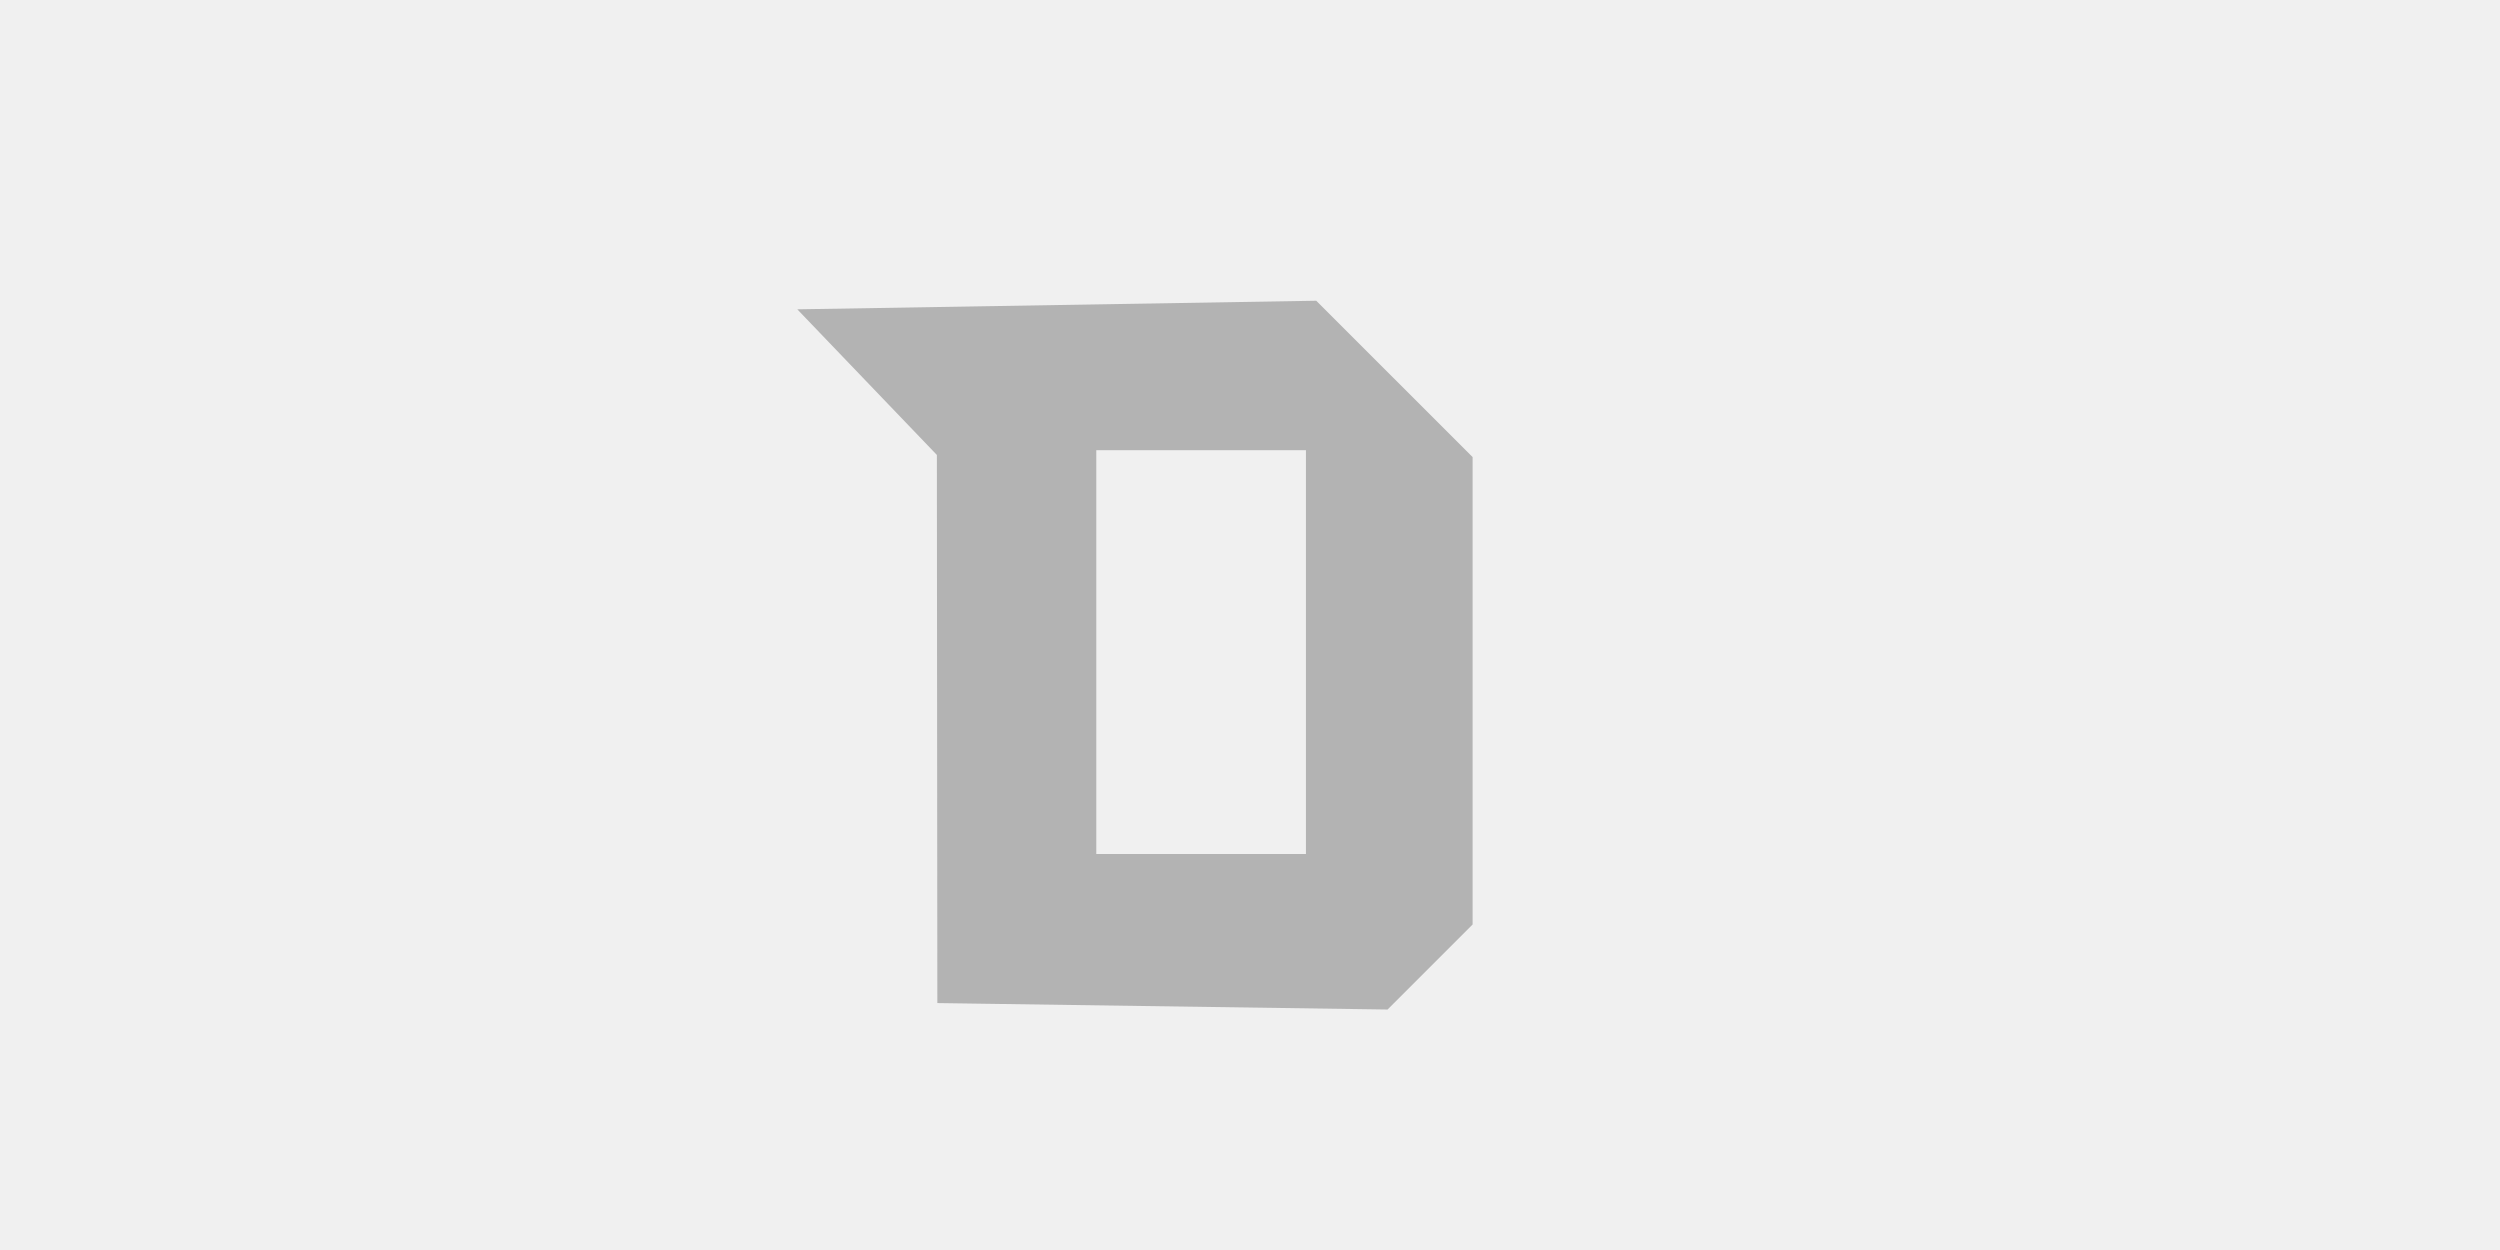
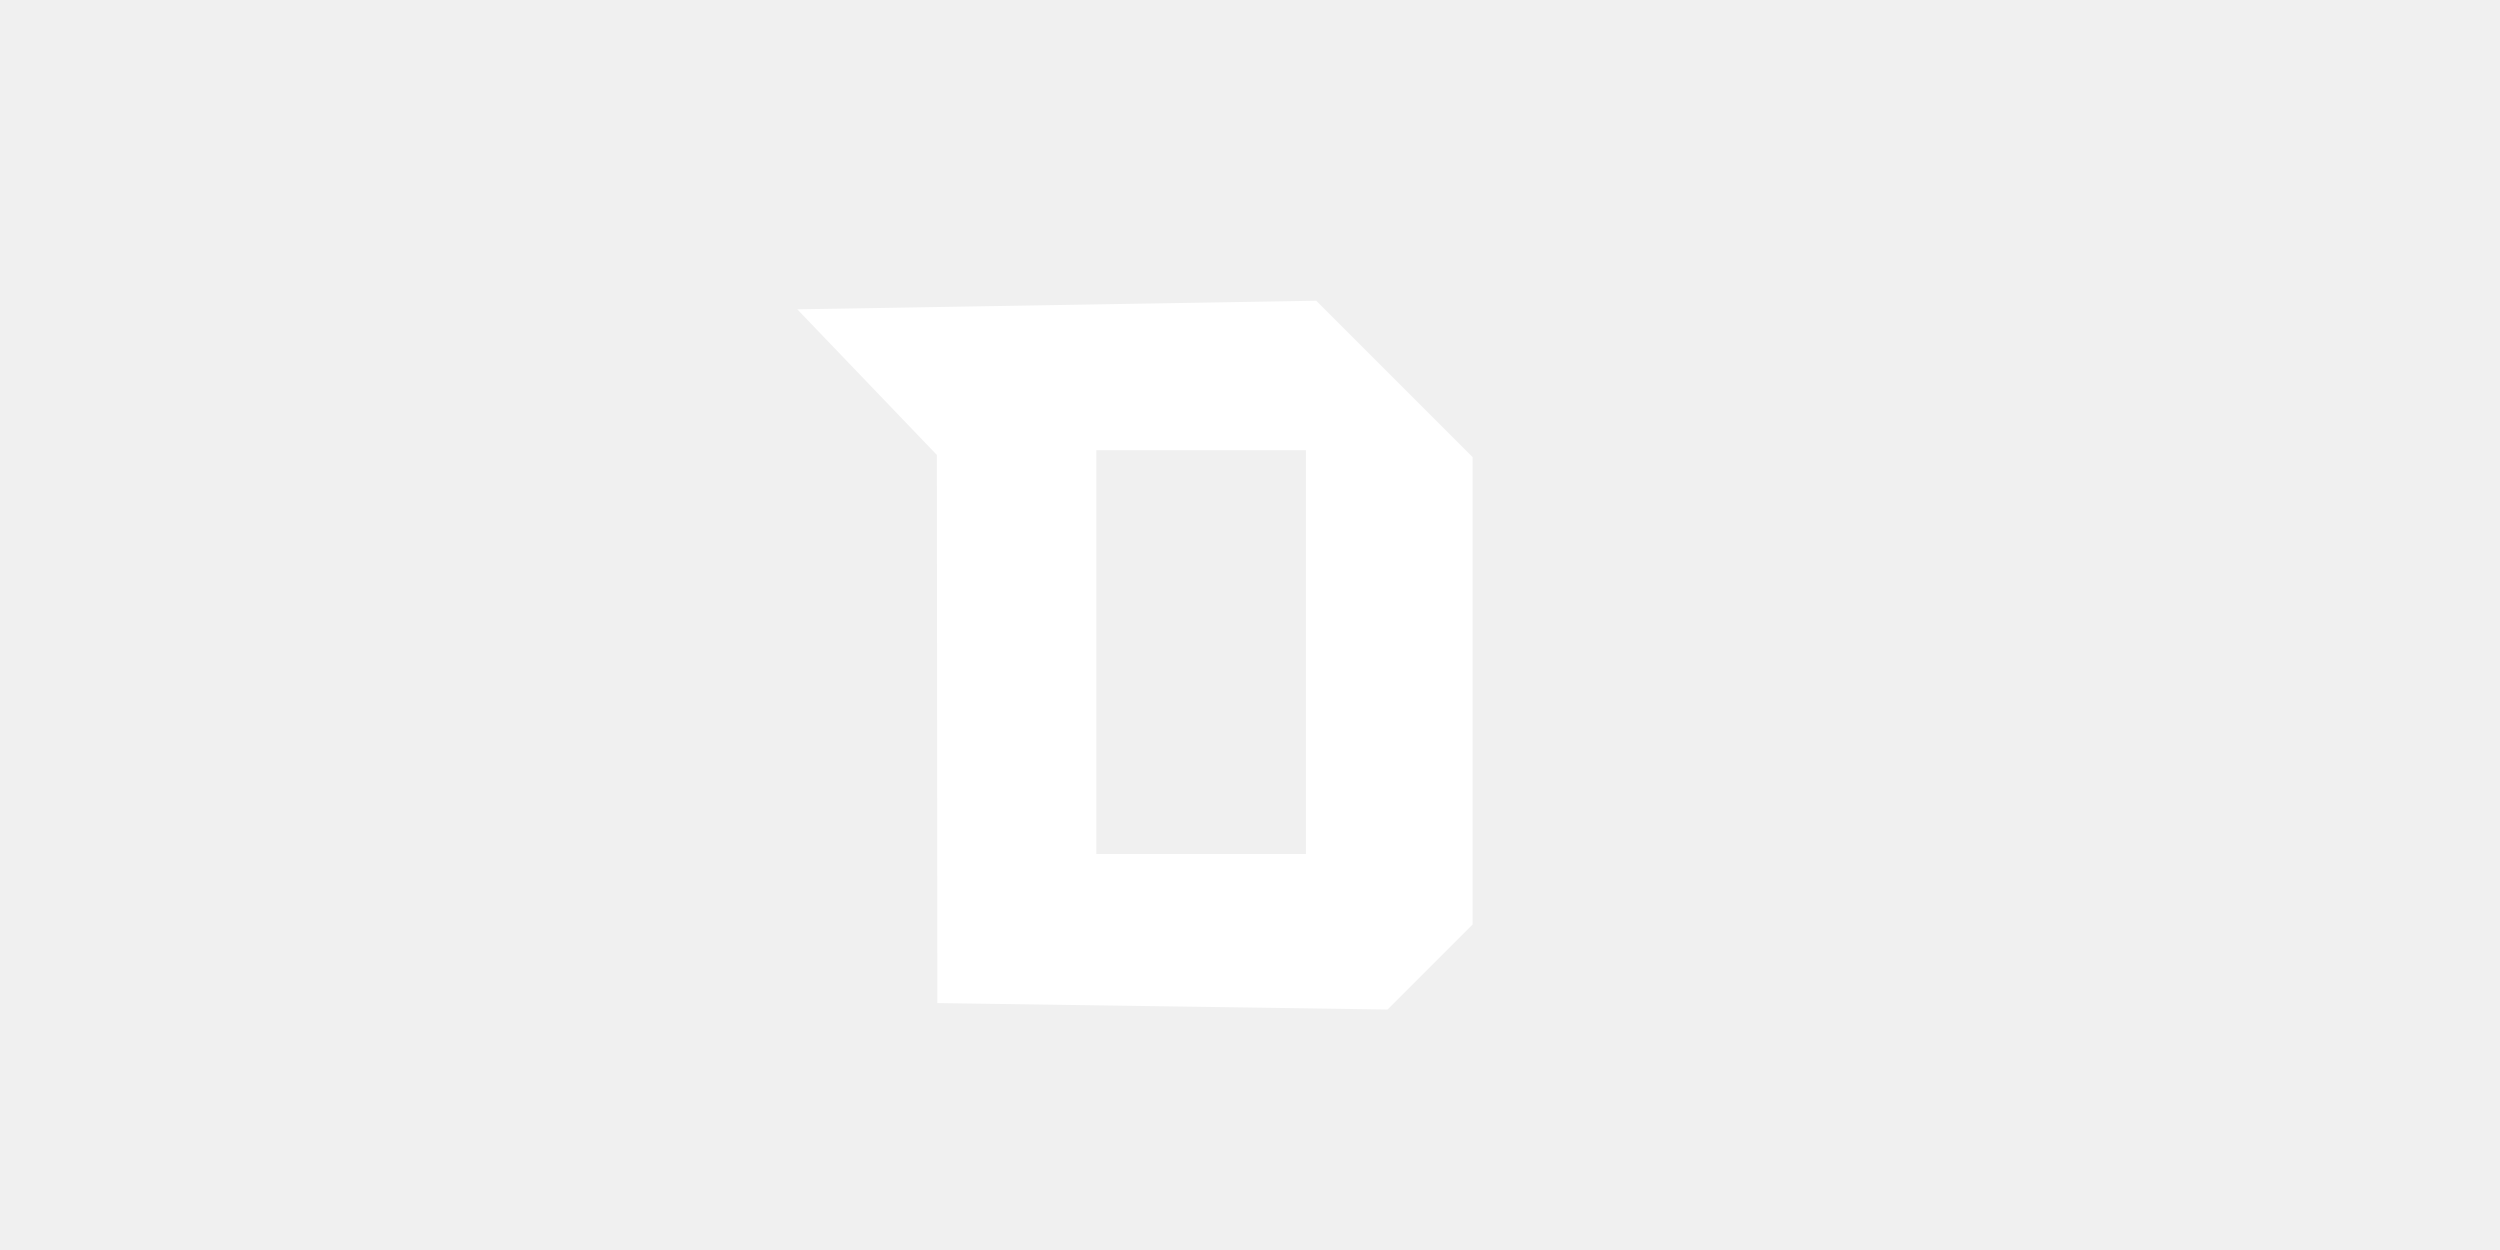
<svg xmlns="http://www.w3.org/2000/svg" width="50mm" height="25mm" viewBox="0 0 46 24" version="1.1" id="svg20707" xml:space="preserve">
  <defs id="defs20704">
    <clipPath id="clip0_2484_23295">
      <path fill="#fff" id="rect29472" d="M0 0h228v95H0z" />
    </clipPath>
  </defs>
  <style id="style30964">.st1{fill:#02549f}.st0{fill:#fff}</style>
-   <path id="path97743" style="opacity:1;fill:#b3b3b3;stroke:#effeda;stroke-width:0;stroke-linecap:round;stroke-linejoin:round;fill-opacity:1" d="M 24.272 5.774 L 14.308 5.939 L 16.988 8.735 L 16.997 19.259 L 25.641 19.383 L 27.274 17.75 L 27.274 8.776 L 24.272 5.774 z M 20.049 8.644 L 24.074 8.644 L 24.074 16.397 L 20.049 16.397 L 20.049 8.644 z " />
+   <path id="path97743" style="opacity:1;fill:#fff;stroke:#effeda;stroke-width:0;stroke-linecap:round;stroke-linejoin:round;fill-opacity:1" d="M 24.272 5.774 L 14.308 5.939 L 16.988 8.735 L 16.997 19.259 L 25.641 19.383 L 27.274 17.75 L 27.274 8.776 L 24.272 5.774 z M 20.049 8.644 L 24.074 8.644 L 24.074 16.397 L 20.049 16.397 L 20.049 8.644 z " />
</svg>
